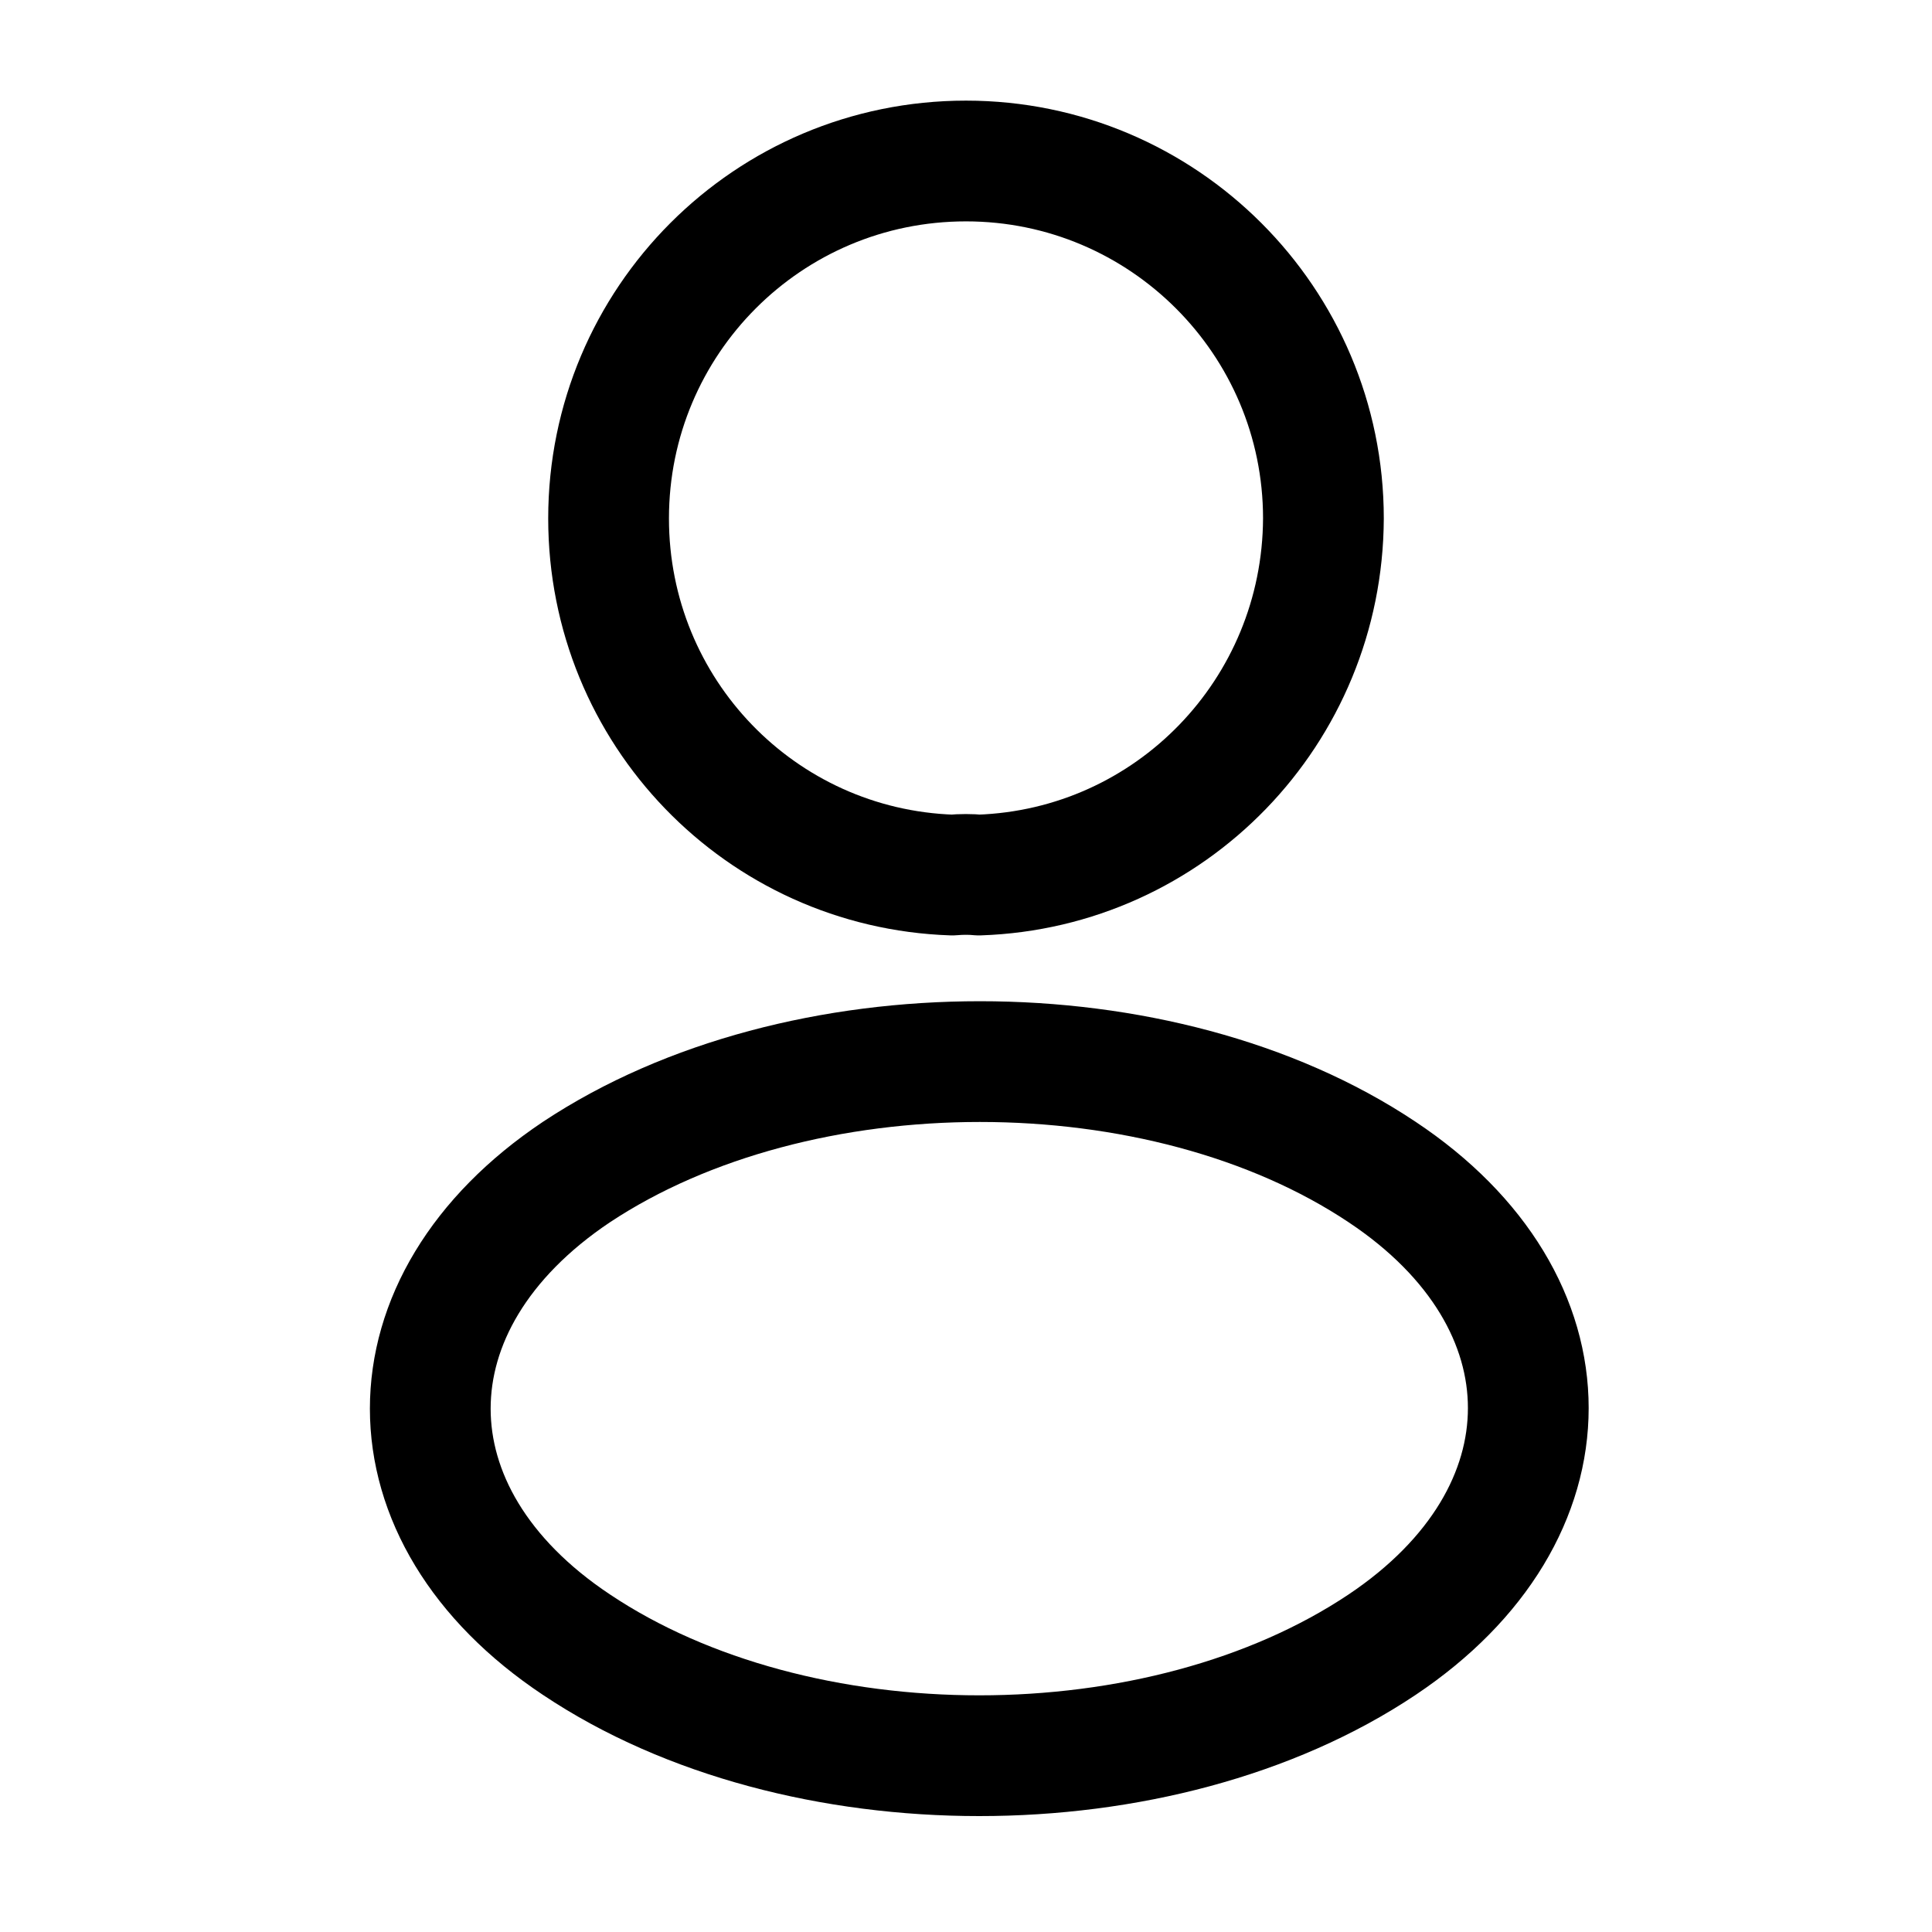
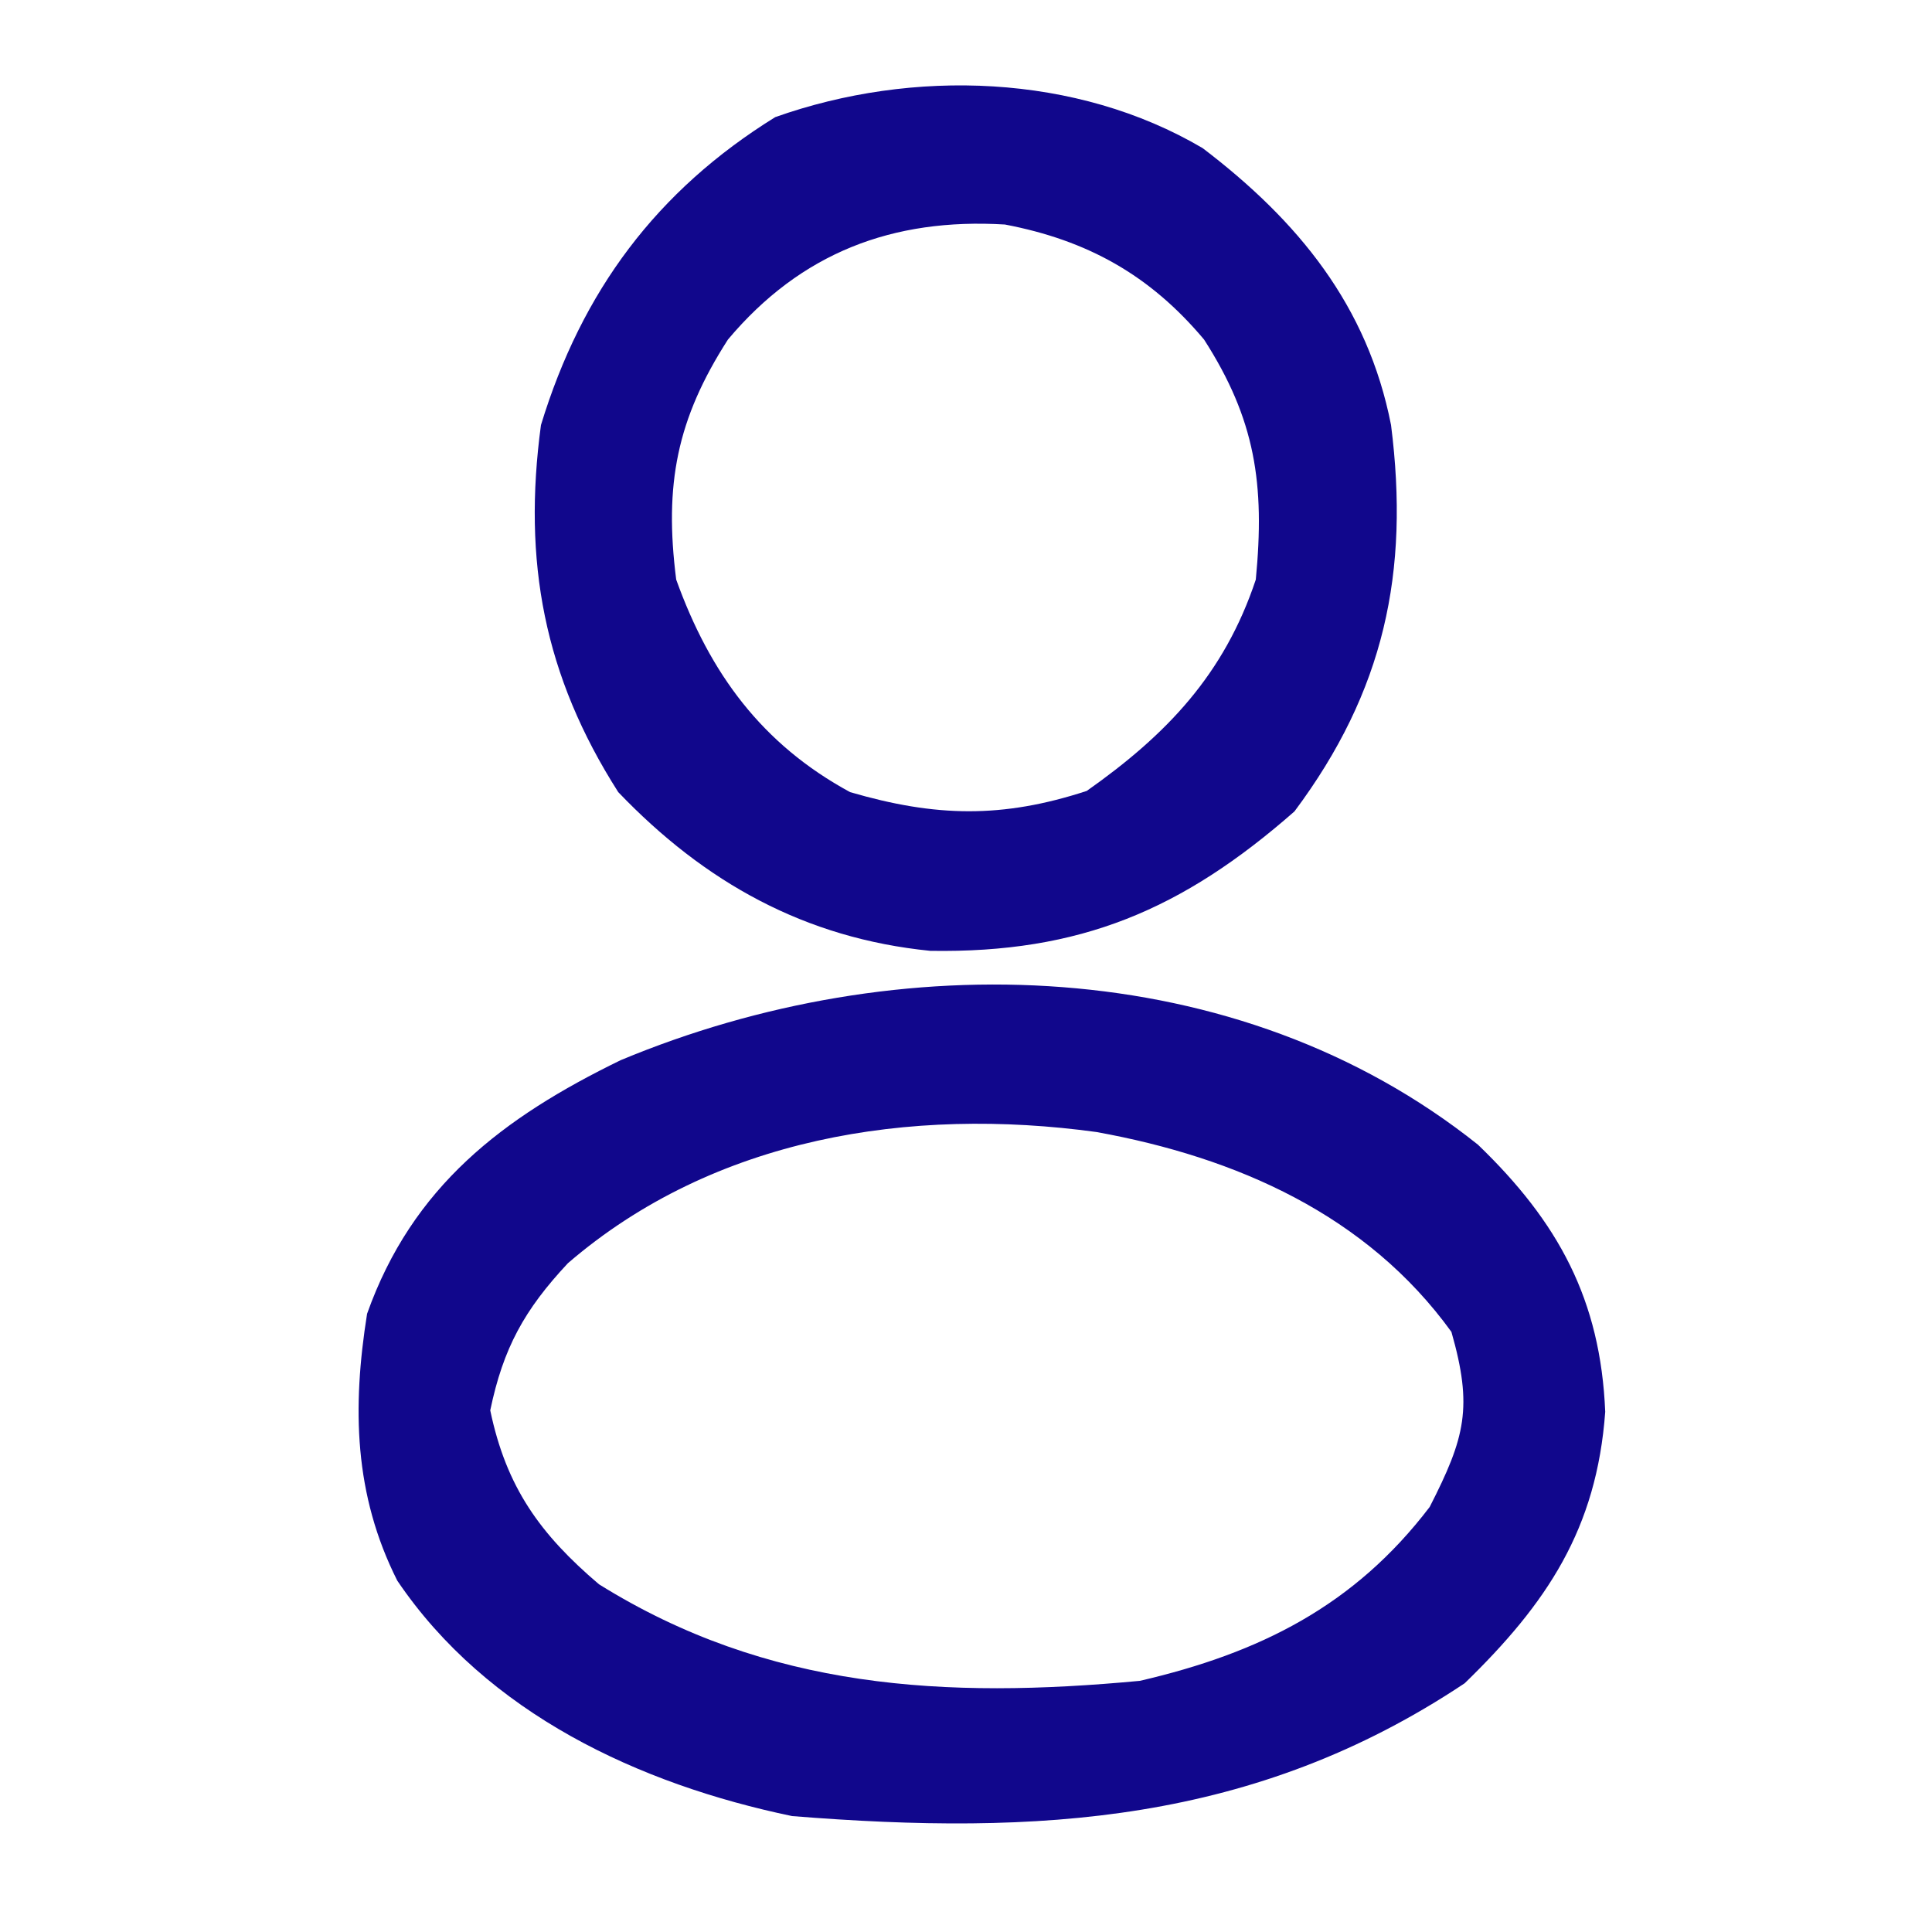
- <svg xmlns="http://www.w3.org/2000/svg" width="24" height="24" viewBox="0 0 24 24" fill="none">
-   <path d="M12.16 10.87C12.06 10.86 11.94 10.86 11.83 10.87C9.45 10.79 7.56 8.84 7.56 6.44C7.56 3.99 9.54 2 12 2C14.45 2 16.44 3.99 16.44 6.44C16.43 8.84 14.54 10.79 12.16 10.87Z" stroke="black" stroke-width="1.5" stroke-linecap="round" stroke-linejoin="round" />
-   <path d="M7.16 14.56C4.74 16.18 4.74 18.82 7.16 20.43C9.91 22.27 14.42 22.27 17.17 20.43C19.59 18.81 19.59 16.17 17.17 14.56C14.43 12.73 9.92 12.73 7.16 14.56Z" stroke="black" stroke-width="1.5" stroke-linecap="round" stroke-linejoin="round" />
+ <svg xmlns="http://www.w3.org/2000/svg" version="1.1" width="100" height="100">
+   <path d="M0 0 C4.155 4.001 6.345 8.015 6.586 13.824 C6.147 19.888 3.567 23.742 -0.688 27.875 C-11.573 35.132 -22.762 35.771 -35.5 34.75 C-43.43 33.098 -51.292 29.434 -55.938 22.562 C-58.18 18.106 -58.275 13.617 -57.5 8.75 C-55.154 2.15 -50.47 -1.409 -44.375 -4.375 C-30.07 -10.347 -12.46 -9.941 0 0 Z M-47.105 6.133 C-49.36 8.546 -50.452 10.521 -51.125 13.75 C-50.295 17.735 -48.539 20.163 -45.5 22.75 C-36.767 28.197 -27.562 28.694 -17.5 27.75 C-11.319 26.316 -6.411 23.883 -2.5 18.75 C-0.661 15.148 -0.259 13.594 -1.375 9.688 C-5.759 3.627 -12.495 0.657 -19.742 -0.656 C-29.382 -1.978 -39.536 -0.387 -47.105 6.133 Z " fill="#11078C" transform="translate(76.5,59.25)" />
+   <path d="M0 0 C4.939 3.759 8.539 8.154 9.75 14.332 C10.718 21.958 9.395 28.113 4.75 34.332 C-1.054 39.424 -6.353 41.676 -14.102 41.547 C-20.575 40.9 -25.775 38.01 -30.25 33.332 C-34.094 27.304 -35.201 21.39 -34.25 14.332 C-32.135 7.398 -28.262 2.199 -22.125 -1.605 C-15.004 -4.132 -6.536 -3.854 0 0 Z M-24.574 9.91 C-27.217 14.028 -27.878 17.402 -27.25 22.332 C-25.504 27.183 -22.821 30.849 -18.25 33.332 C-13.832 34.623 -10.38 34.702 -6 33.27 C-1.858 30.351 1.115 27.238 2.75 22.332 C3.226 17.381 2.726 14.041 0.074 9.91 C-2.728 6.57 -5.962 4.769 -10.234 3.953 C-16.042 3.604 -20.801 5.414 -24.574 9.91 Z " fill="#11078C" transform="translate(62.25,7.667969)" />
</svg>
